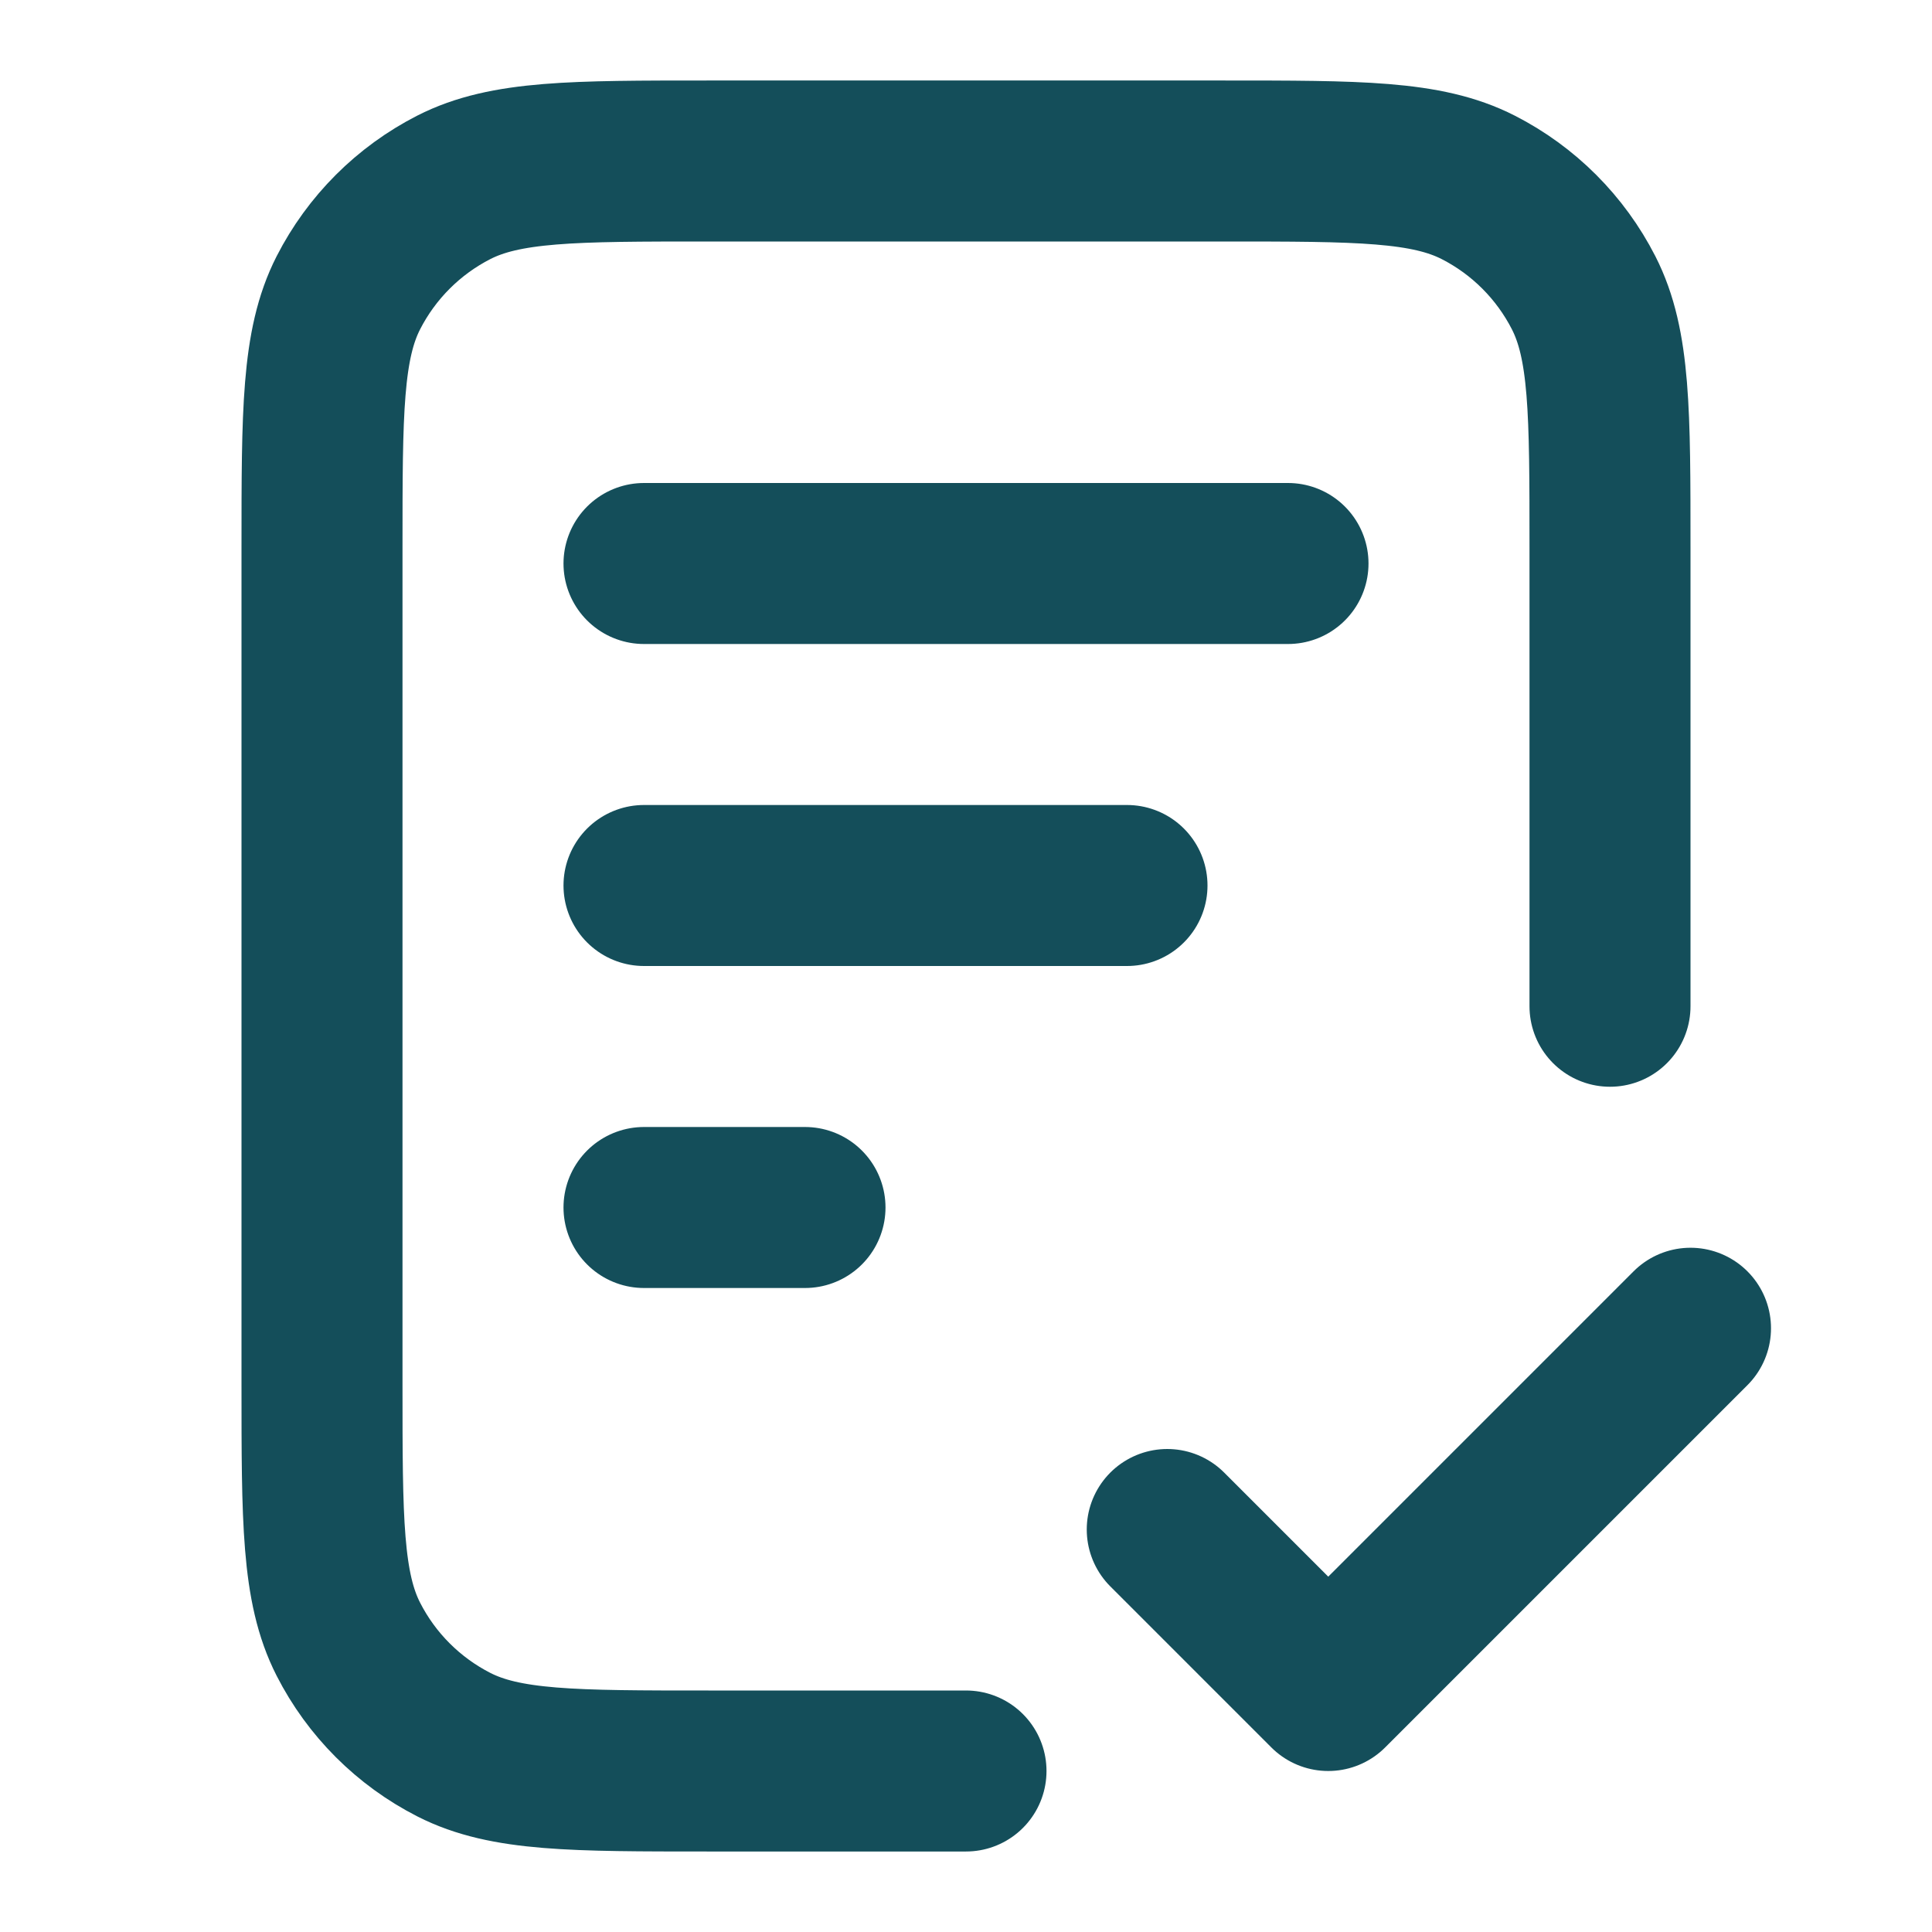
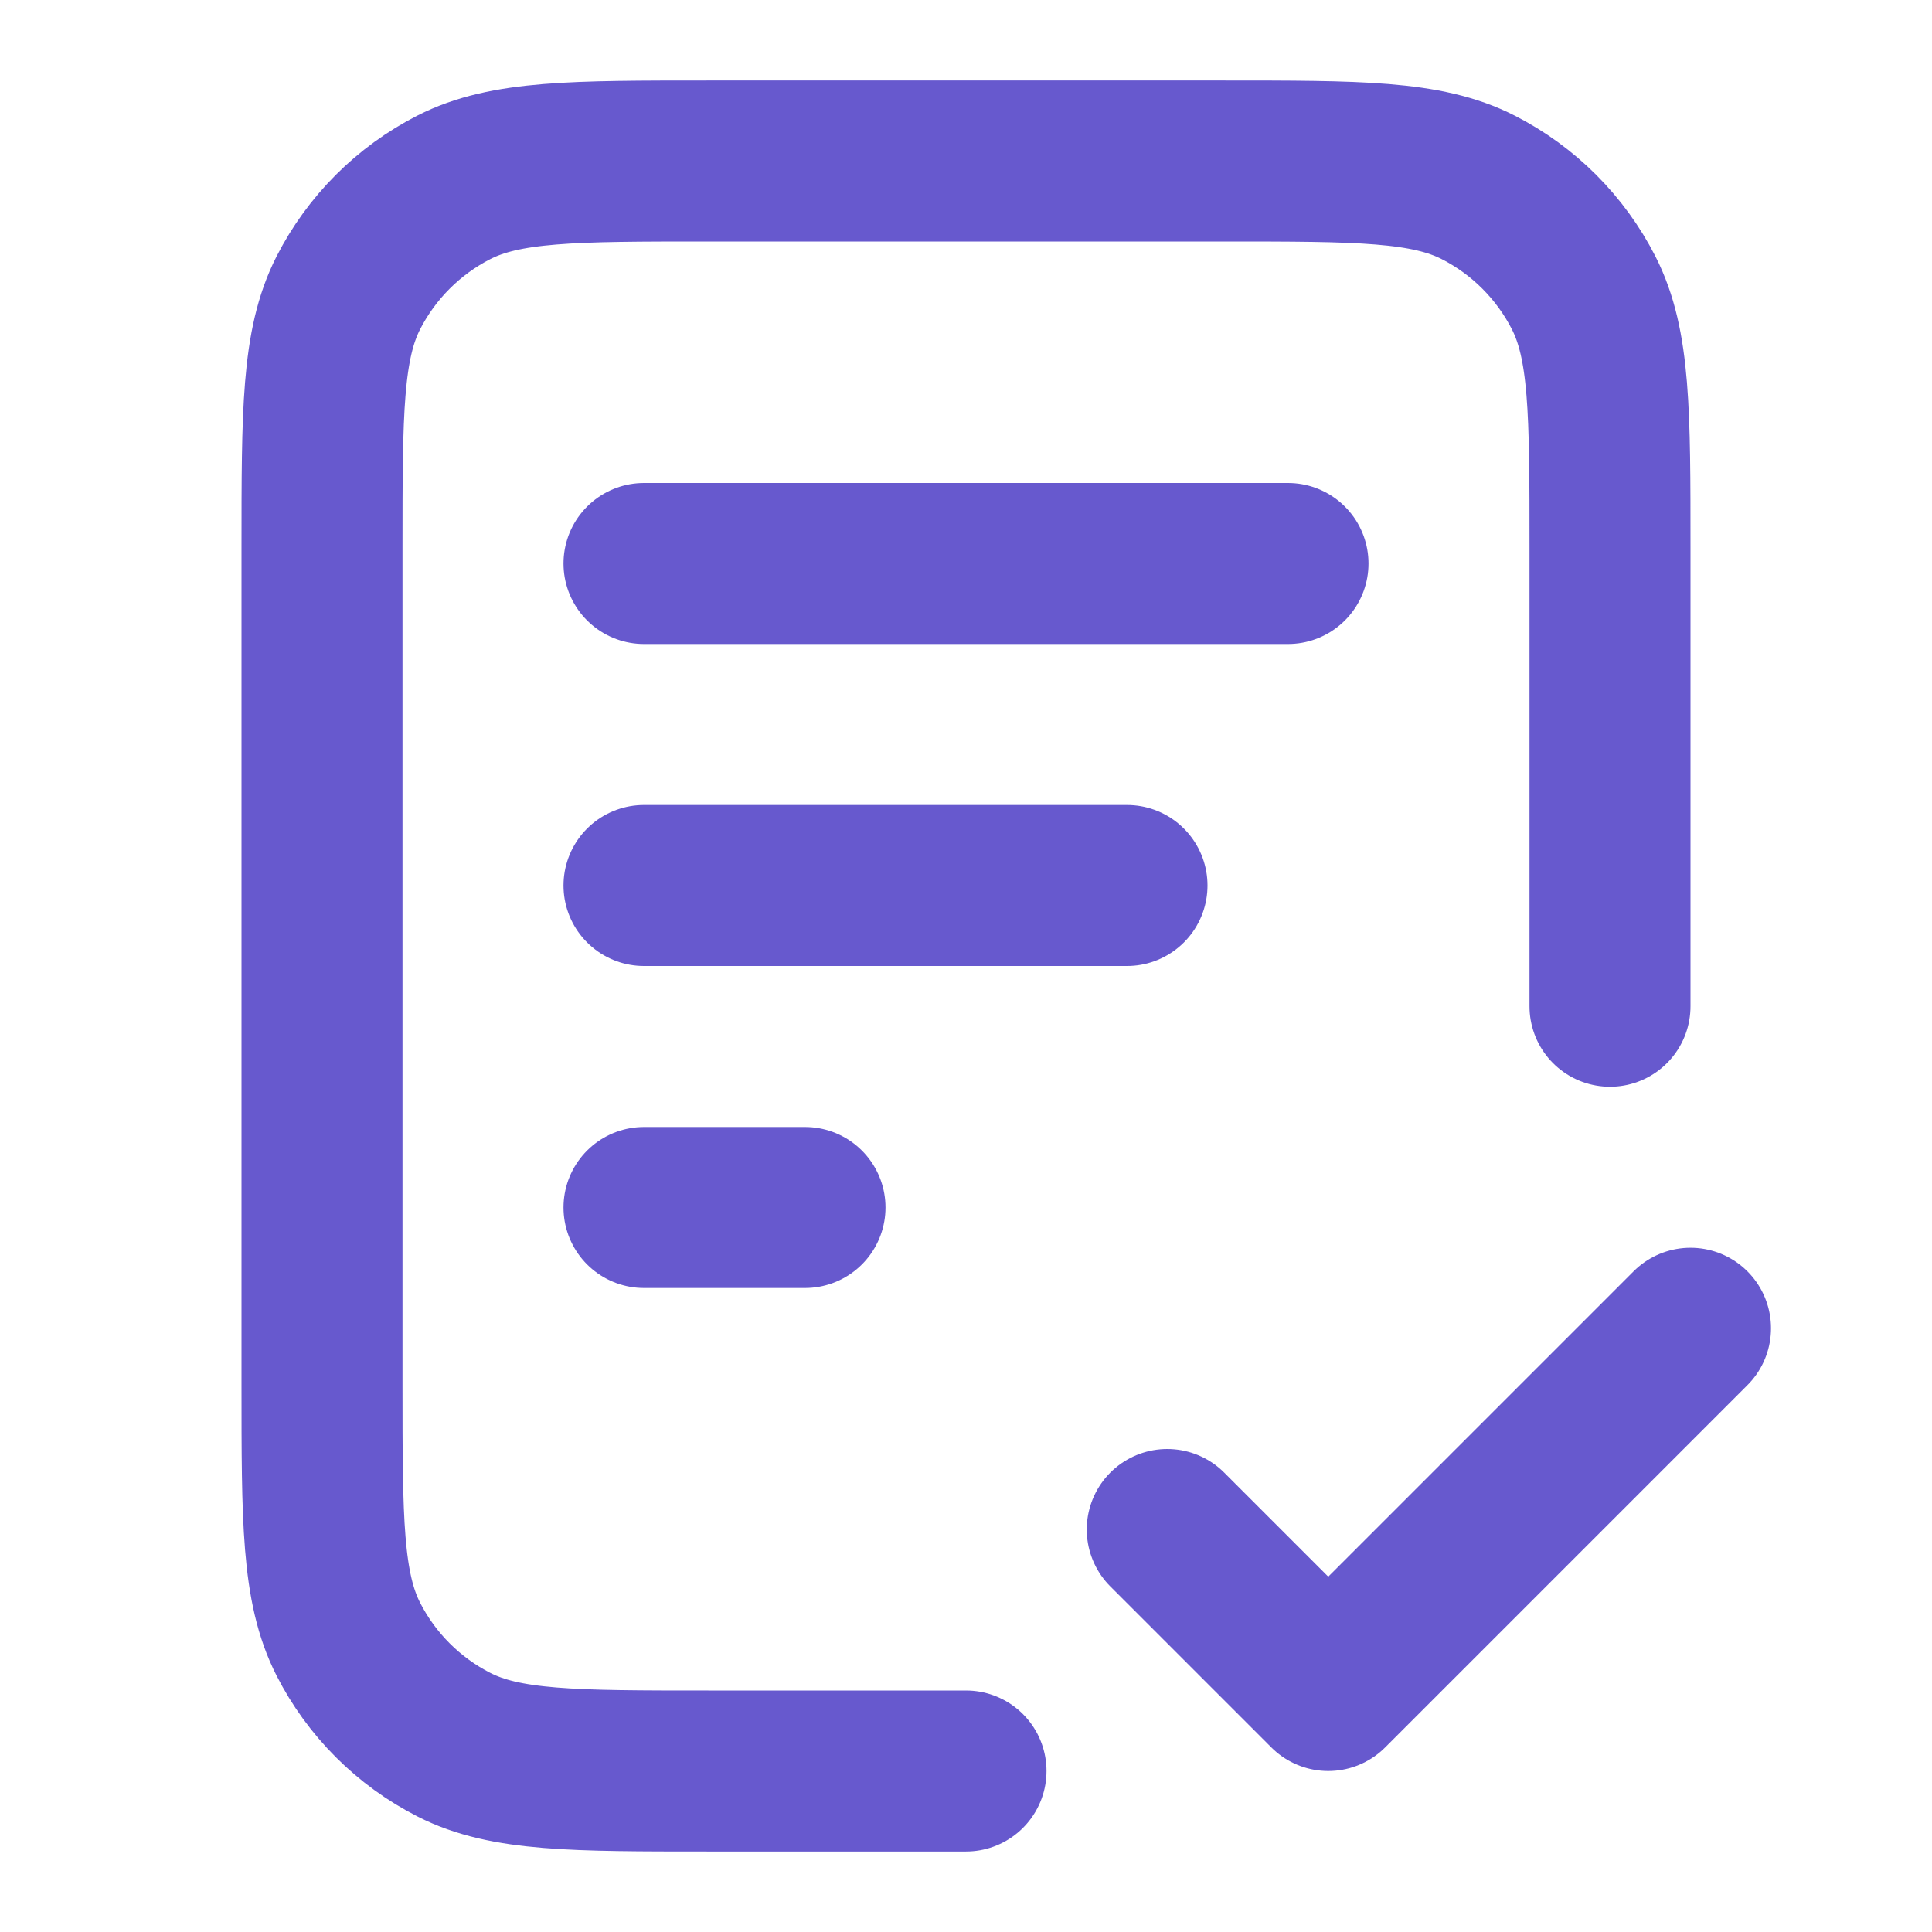
<svg xmlns="http://www.w3.org/2000/svg" width="24" height="24" viewBox="0 0 24 24" fill="none">
-   <path d="M20 12.5V6.8C20 5.12 20 4.28 19.673 3.638C19.385 3.074 18.927 2.615 18.362 2.327C17.72 2 16.88 2 15.2 2H8.8C7.12 2 6.28 2 5.638 2.327C5.074 2.615 4.615 3.074 4.327 3.638C4 4.28 4 5.12 4 6.8V17.2C4 18.88 4 19.72 4.327 20.362C4.615 20.927 5.074 21.385 5.638 21.673C6.28 22 7.12 22 8.8 22H12M14 11H8M10 15H8M16 7H8M14.5 19L16.5 21L21 16.5" stroke="#144E5A" stroke-width="2" stroke-linecap="round" stroke-linejoin="round" />
+   <path d="M20 12.5V6.8C20 5.12 20 4.28 19.673 3.638C19.385 3.074 18.927 2.615 18.362 2.327C17.72 2 16.88 2 15.2 2H8.8C7.12 2 6.28 2 5.638 2.327C5.074 2.615 4.615 3.074 4.327 3.638C4 4.28 4 5.12 4 6.8V17.2C4 18.88 4 19.72 4.327 20.362C4.615 20.927 5.074 21.385 5.638 21.673C6.28 22 7.12 22 8.8 22H12M14 11H8M10 15H8M16 7H8M14.5 19L16.5 21L21 16.5" stroke="#6759CE" stroke-width="2" stroke-linecap="round" stroke-linejoin="round" />
</svg>
